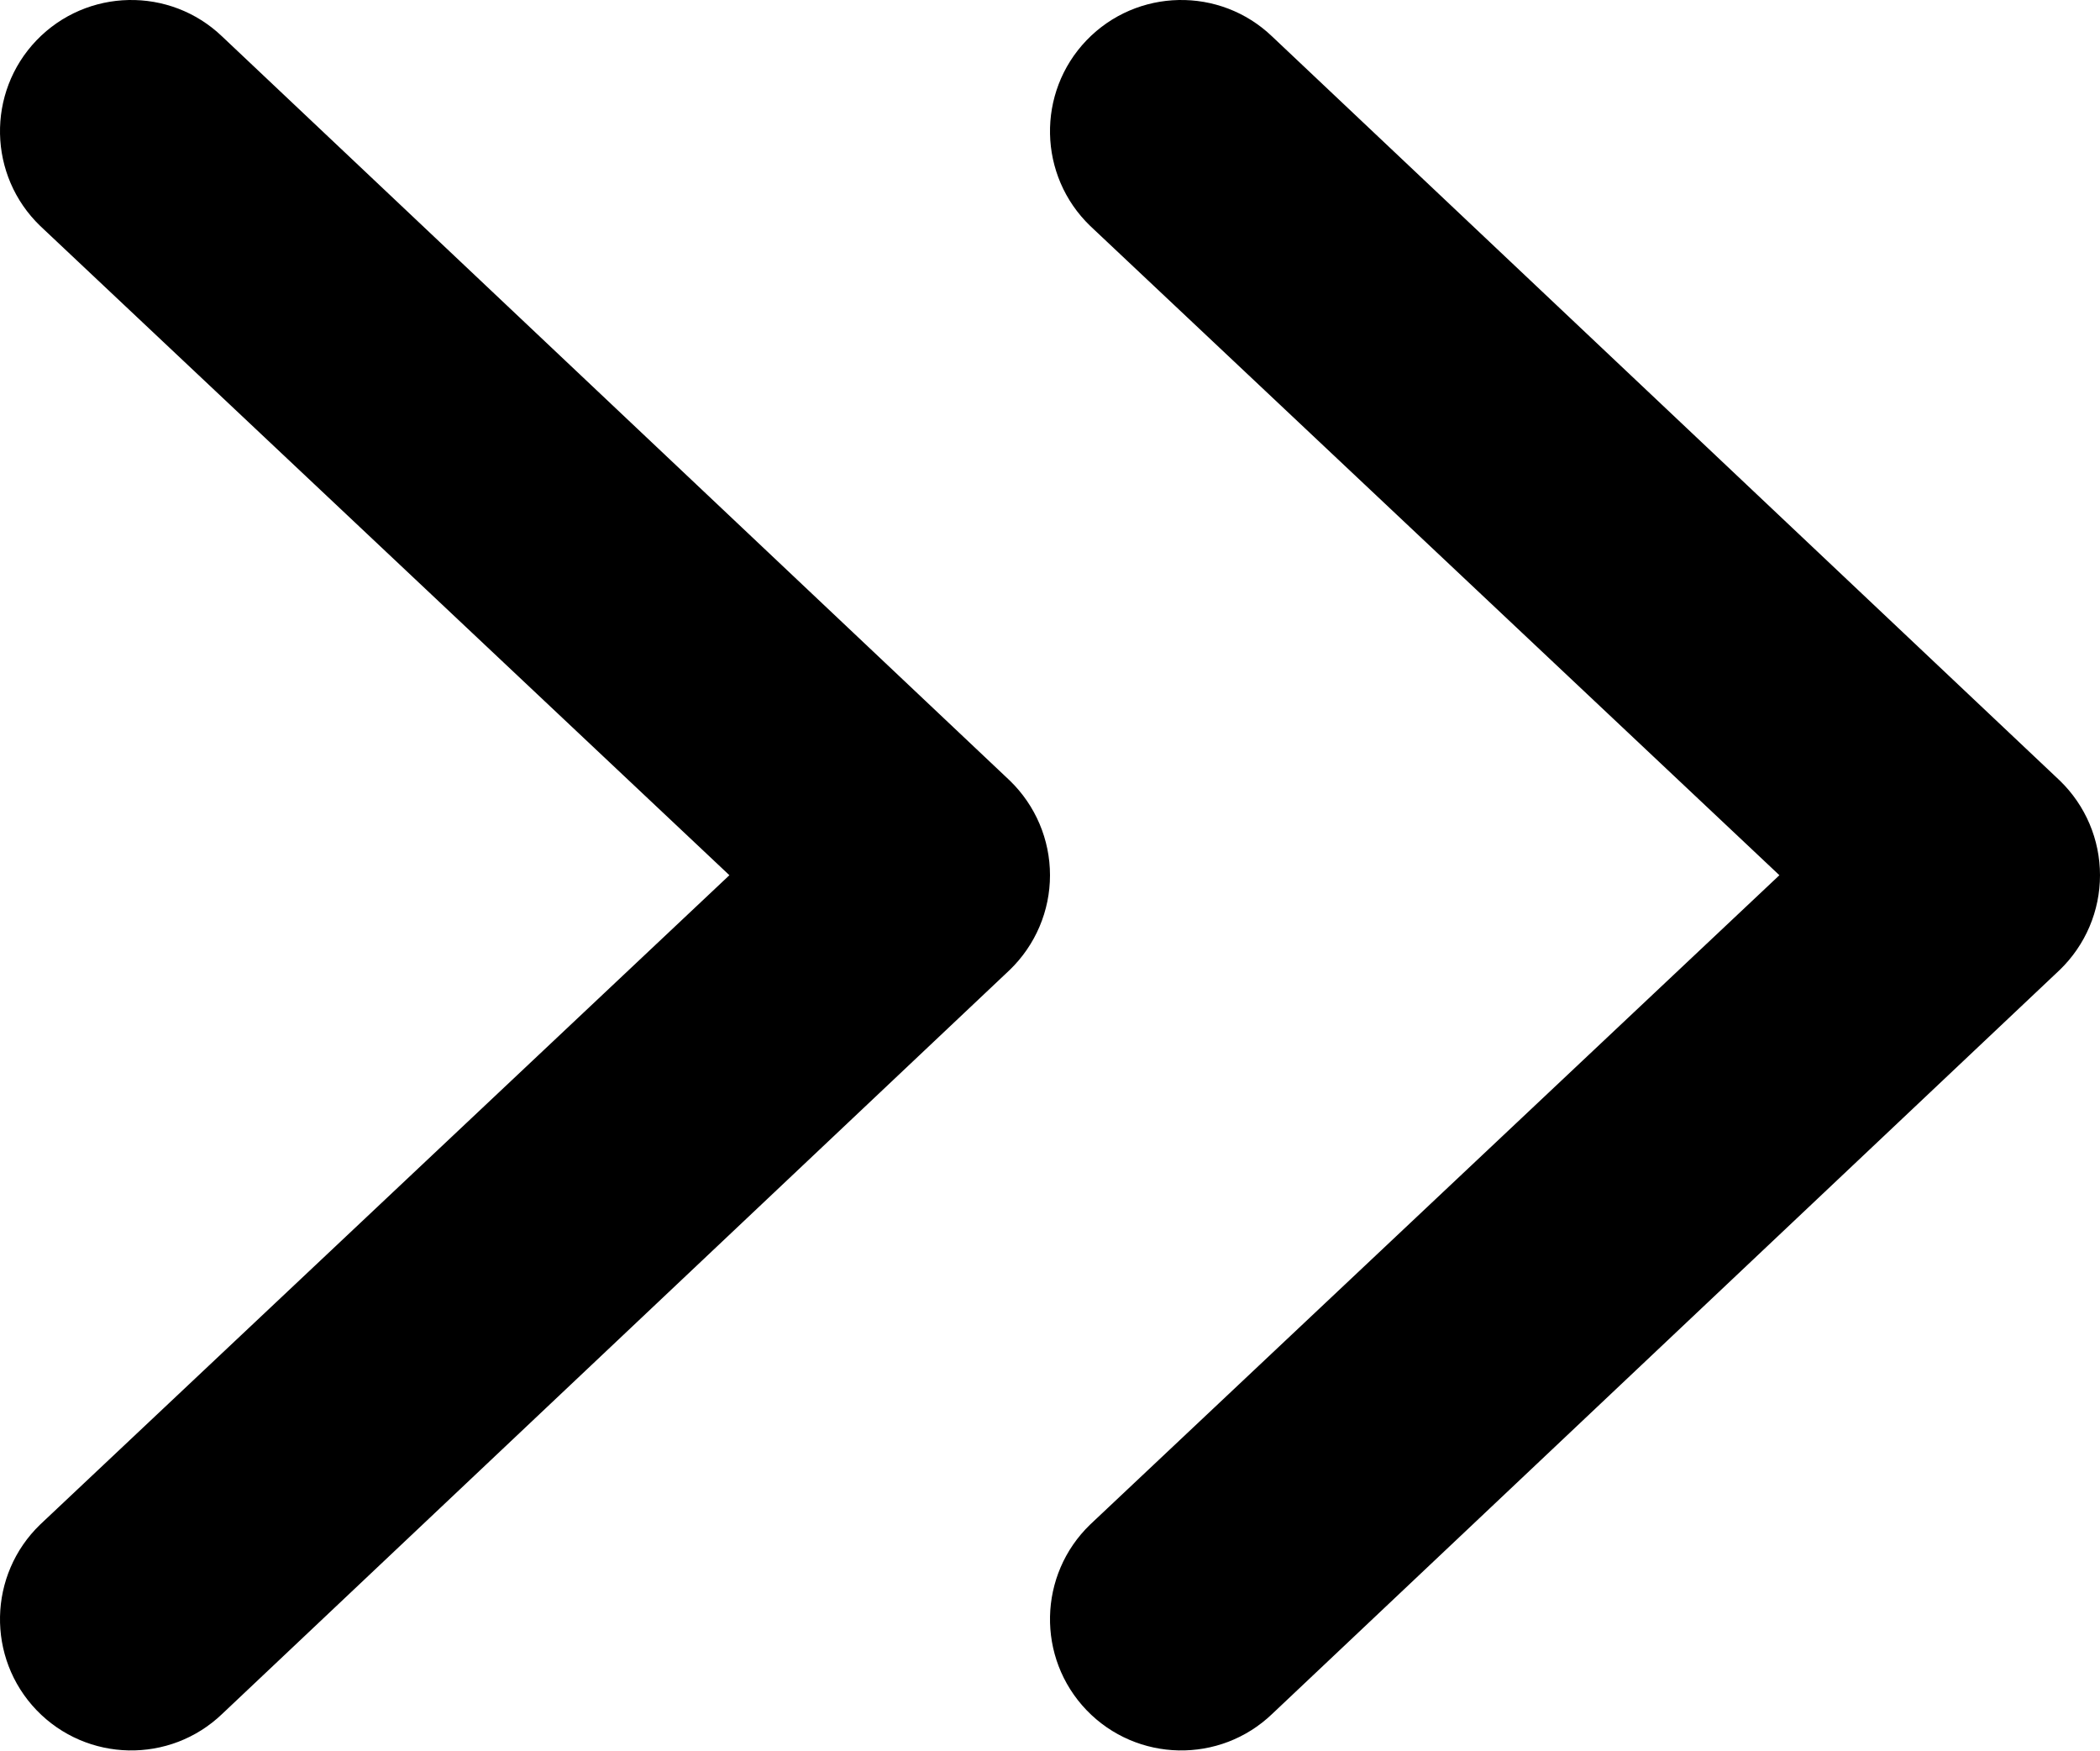
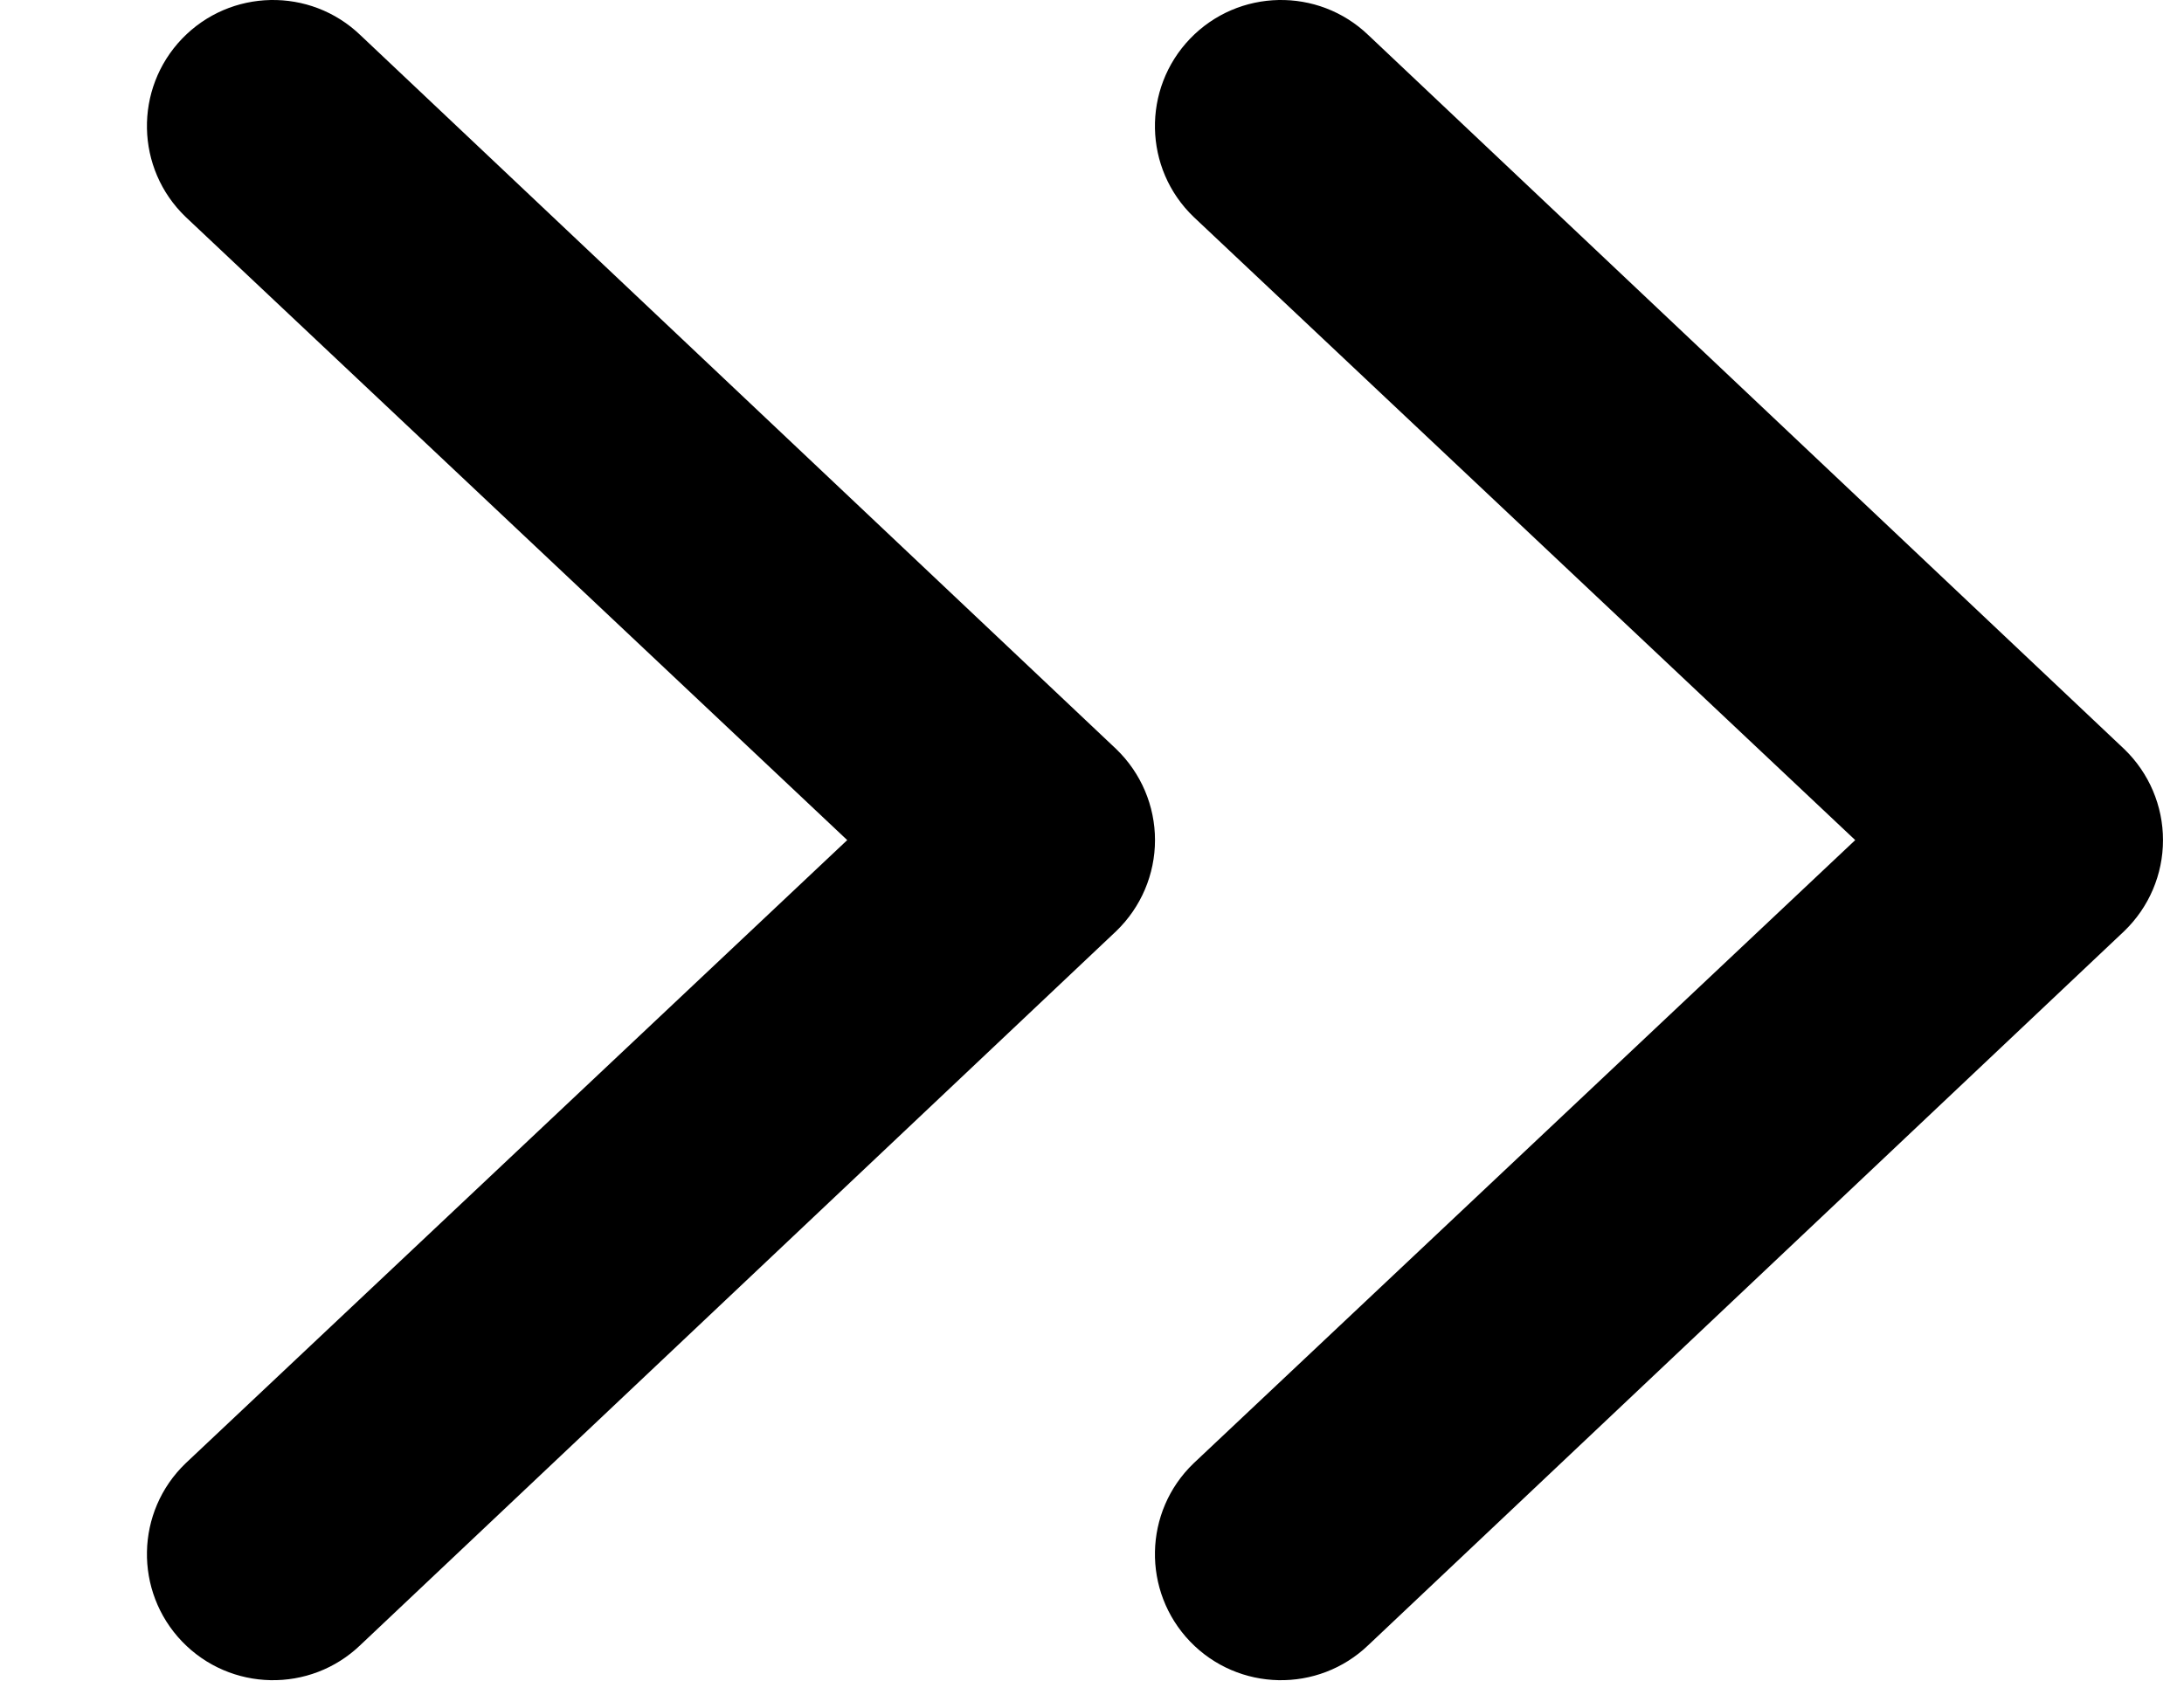
- <svg xmlns="http://www.w3.org/2000/svg" width="12" height="10" viewBox="0 0 12 10" fill="currentColor">
-   <path fill-rule="evenodd" clip-rule="evenodd" d="M0.209 9.77C0.496 10.068 0.971 10.078 1.27 9.791L5.77 5.541C5.917 5.399 6 5.204 6 5C6 4.796 5.917 4.601 5.77 4.459L1.27 0.209C0.971 -0.078 0.496 -0.068 0.209 0.23C-0.078 0.529 -0.068 1.004 0.23 1.291L4.168 5L0.23 8.709C-0.068 8.996 -0.078 9.471 0.209 9.77ZM6.209 9.77C6.496 10.068 6.971 10.078 7.27 9.791L11.77 5.541C11.917 5.399 12 5.204 12 5C12 4.796 11.917 4.601 11.77 4.459L7.27 0.209C6.971 -0.078 6.496 -0.068 6.209 0.23C5.922 0.529 5.932 1.004 6.23 1.291L10.168 5L6.23 8.709C5.932 8.996 5.922 9.471 6.209 9.77Z" />
+ <svg xmlns="http://www.w3.org/2000/svg" width="13" height="10" viewBox="0 0 13 10" fill="none">
+   <path fill-rule="evenodd" clip-rule="evenodd" d="M1.084 9.77C1.371 10.068 1.846 10.078 2.145 9.791L6.645 5.541C6.792 5.399 6.875 5.204 6.875 5C6.875 4.796 6.792 4.601 6.645 4.459L2.145 0.209C1.846 -0.078 1.371 -0.068 1.084 0.23C0.797 0.529 0.806 1.004 1.105 1.291L5.043 5L1.105 8.709C0.806 8.996 0.797 9.471 1.084 9.77ZM7.084 9.77C7.371 10.068 7.846 10.078 8.145 9.791L12.645 5.541C12.792 5.399 12.875 5.204 12.875 5C12.875 4.796 12.792 4.601 12.645 4.459L8.145 0.209C7.846 -0.078 7.371 -0.068 7.084 0.23C6.797 0.529 6.806 1.004 7.105 1.291L11.043 5L7.105 8.709C6.806 8.996 6.797 9.471 7.084 9.77Z" fill="currentColor" />
</svg>
